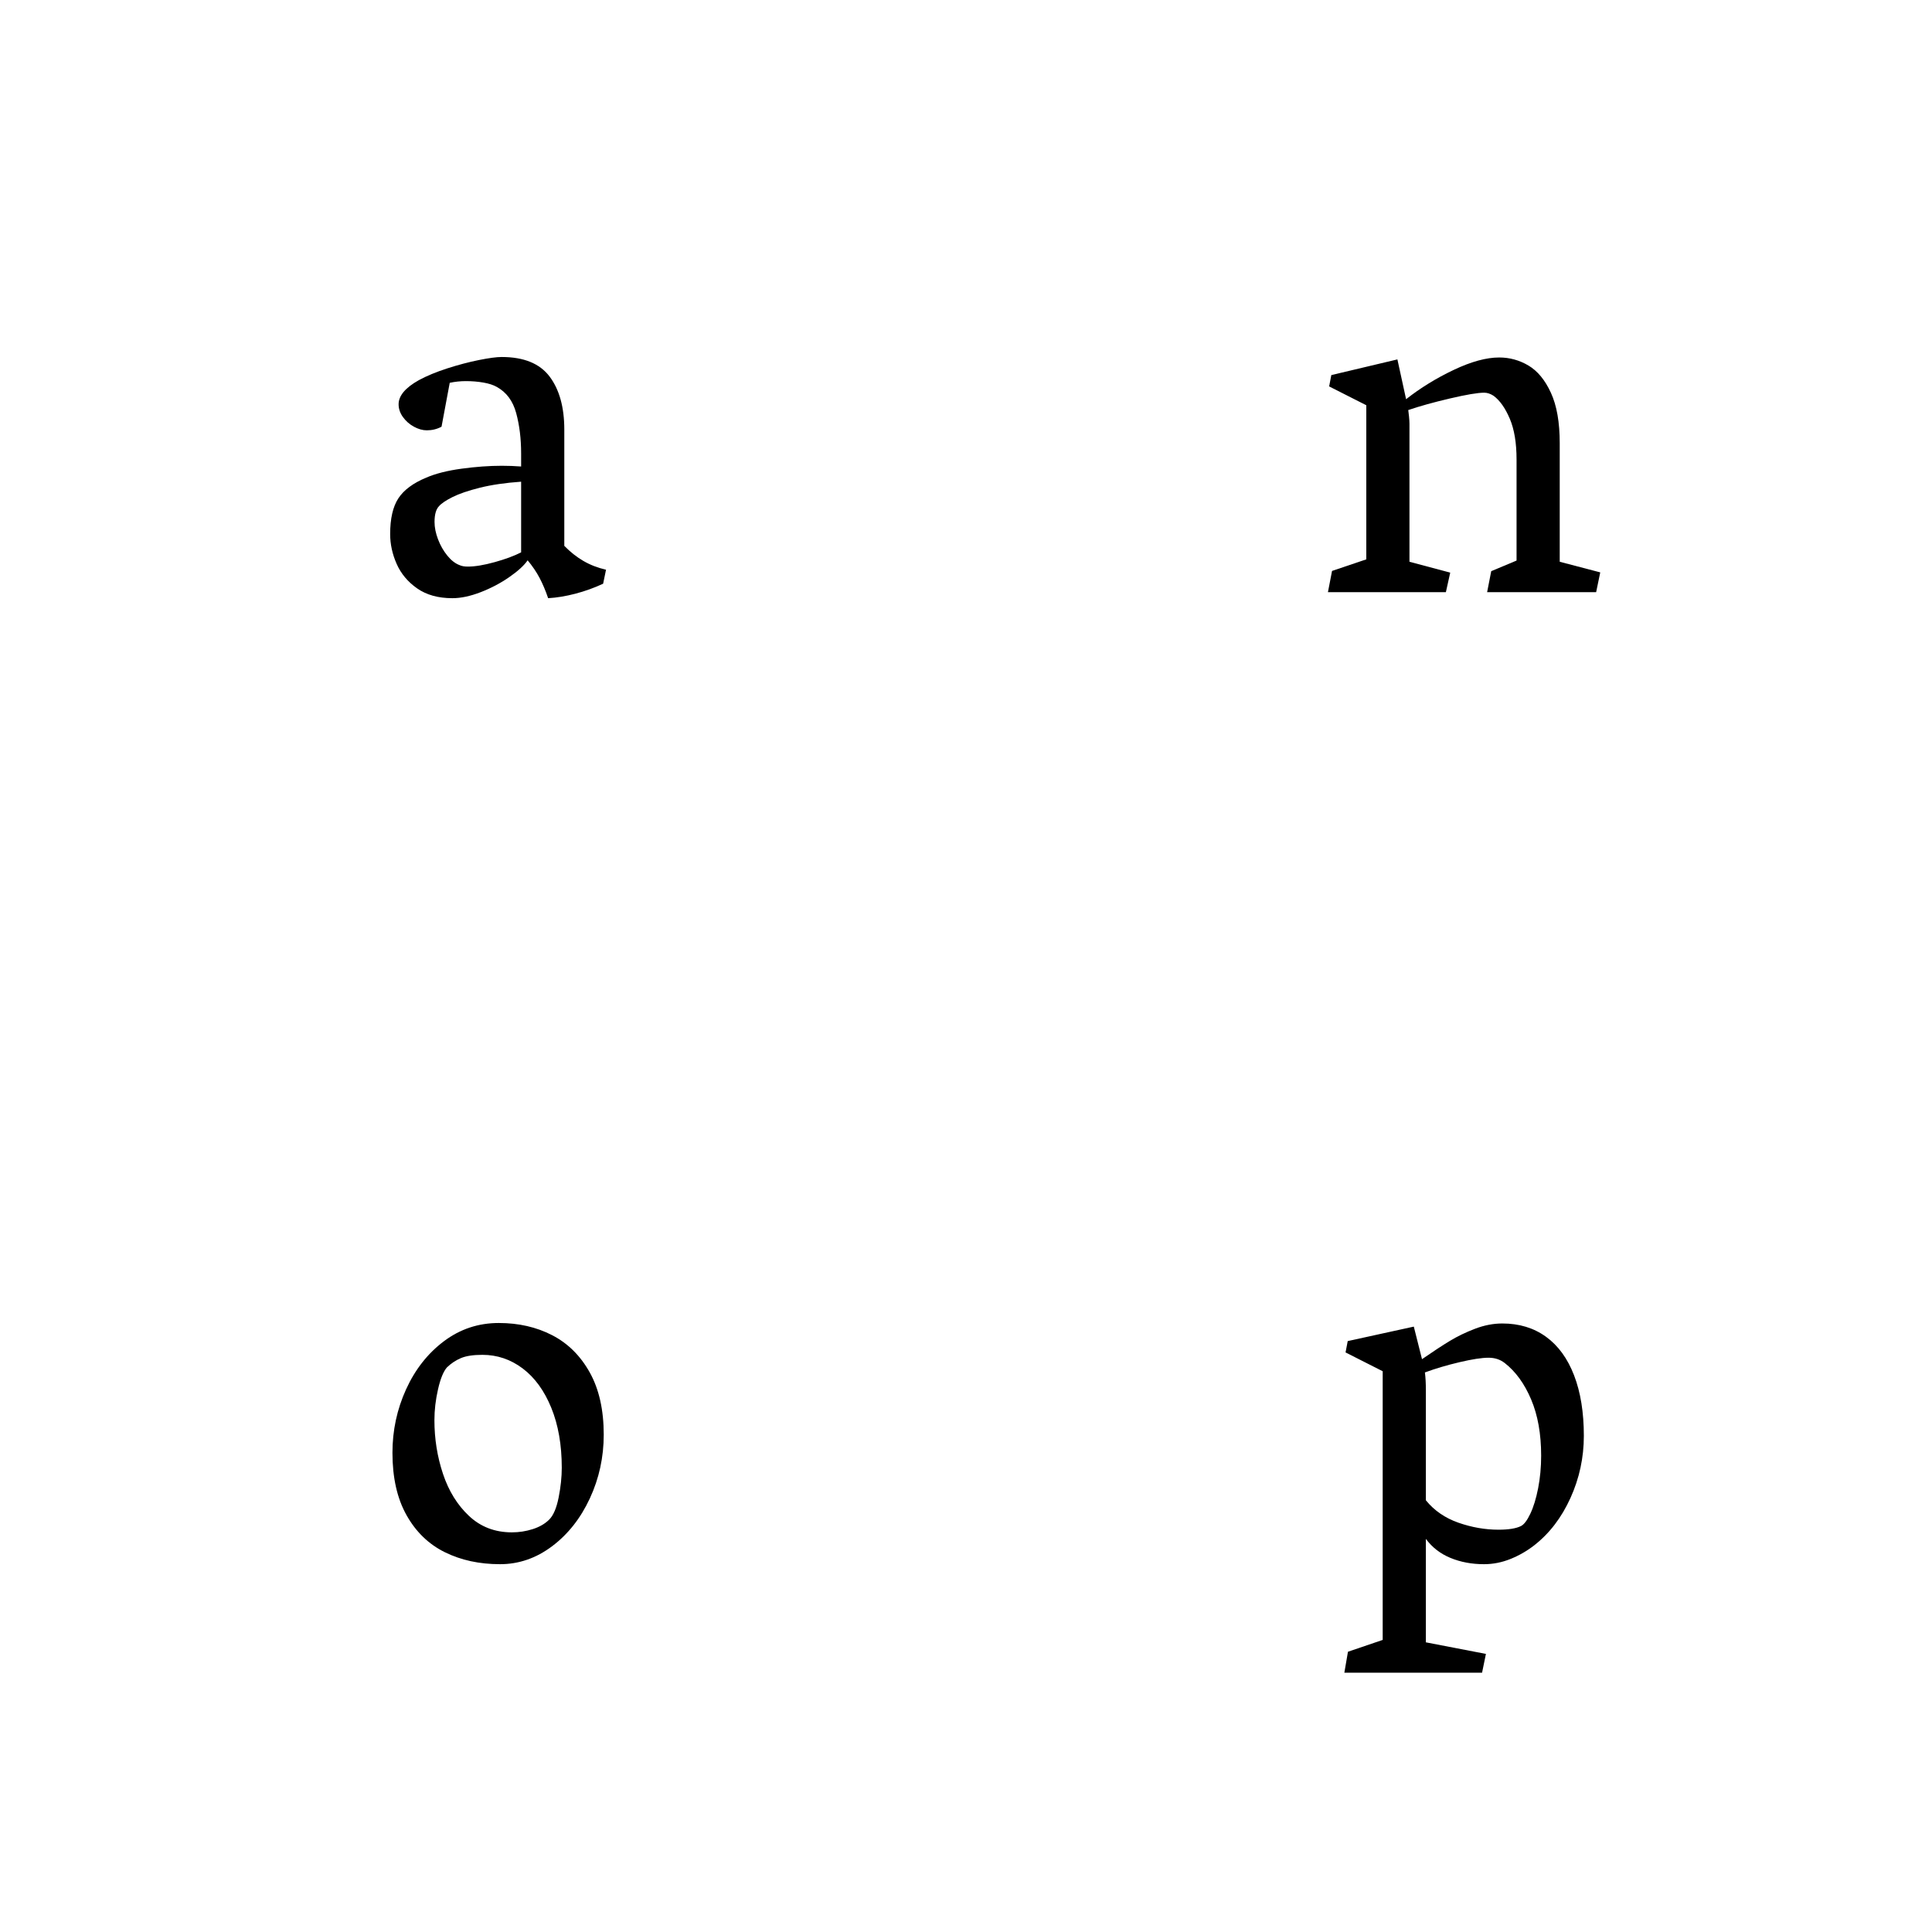
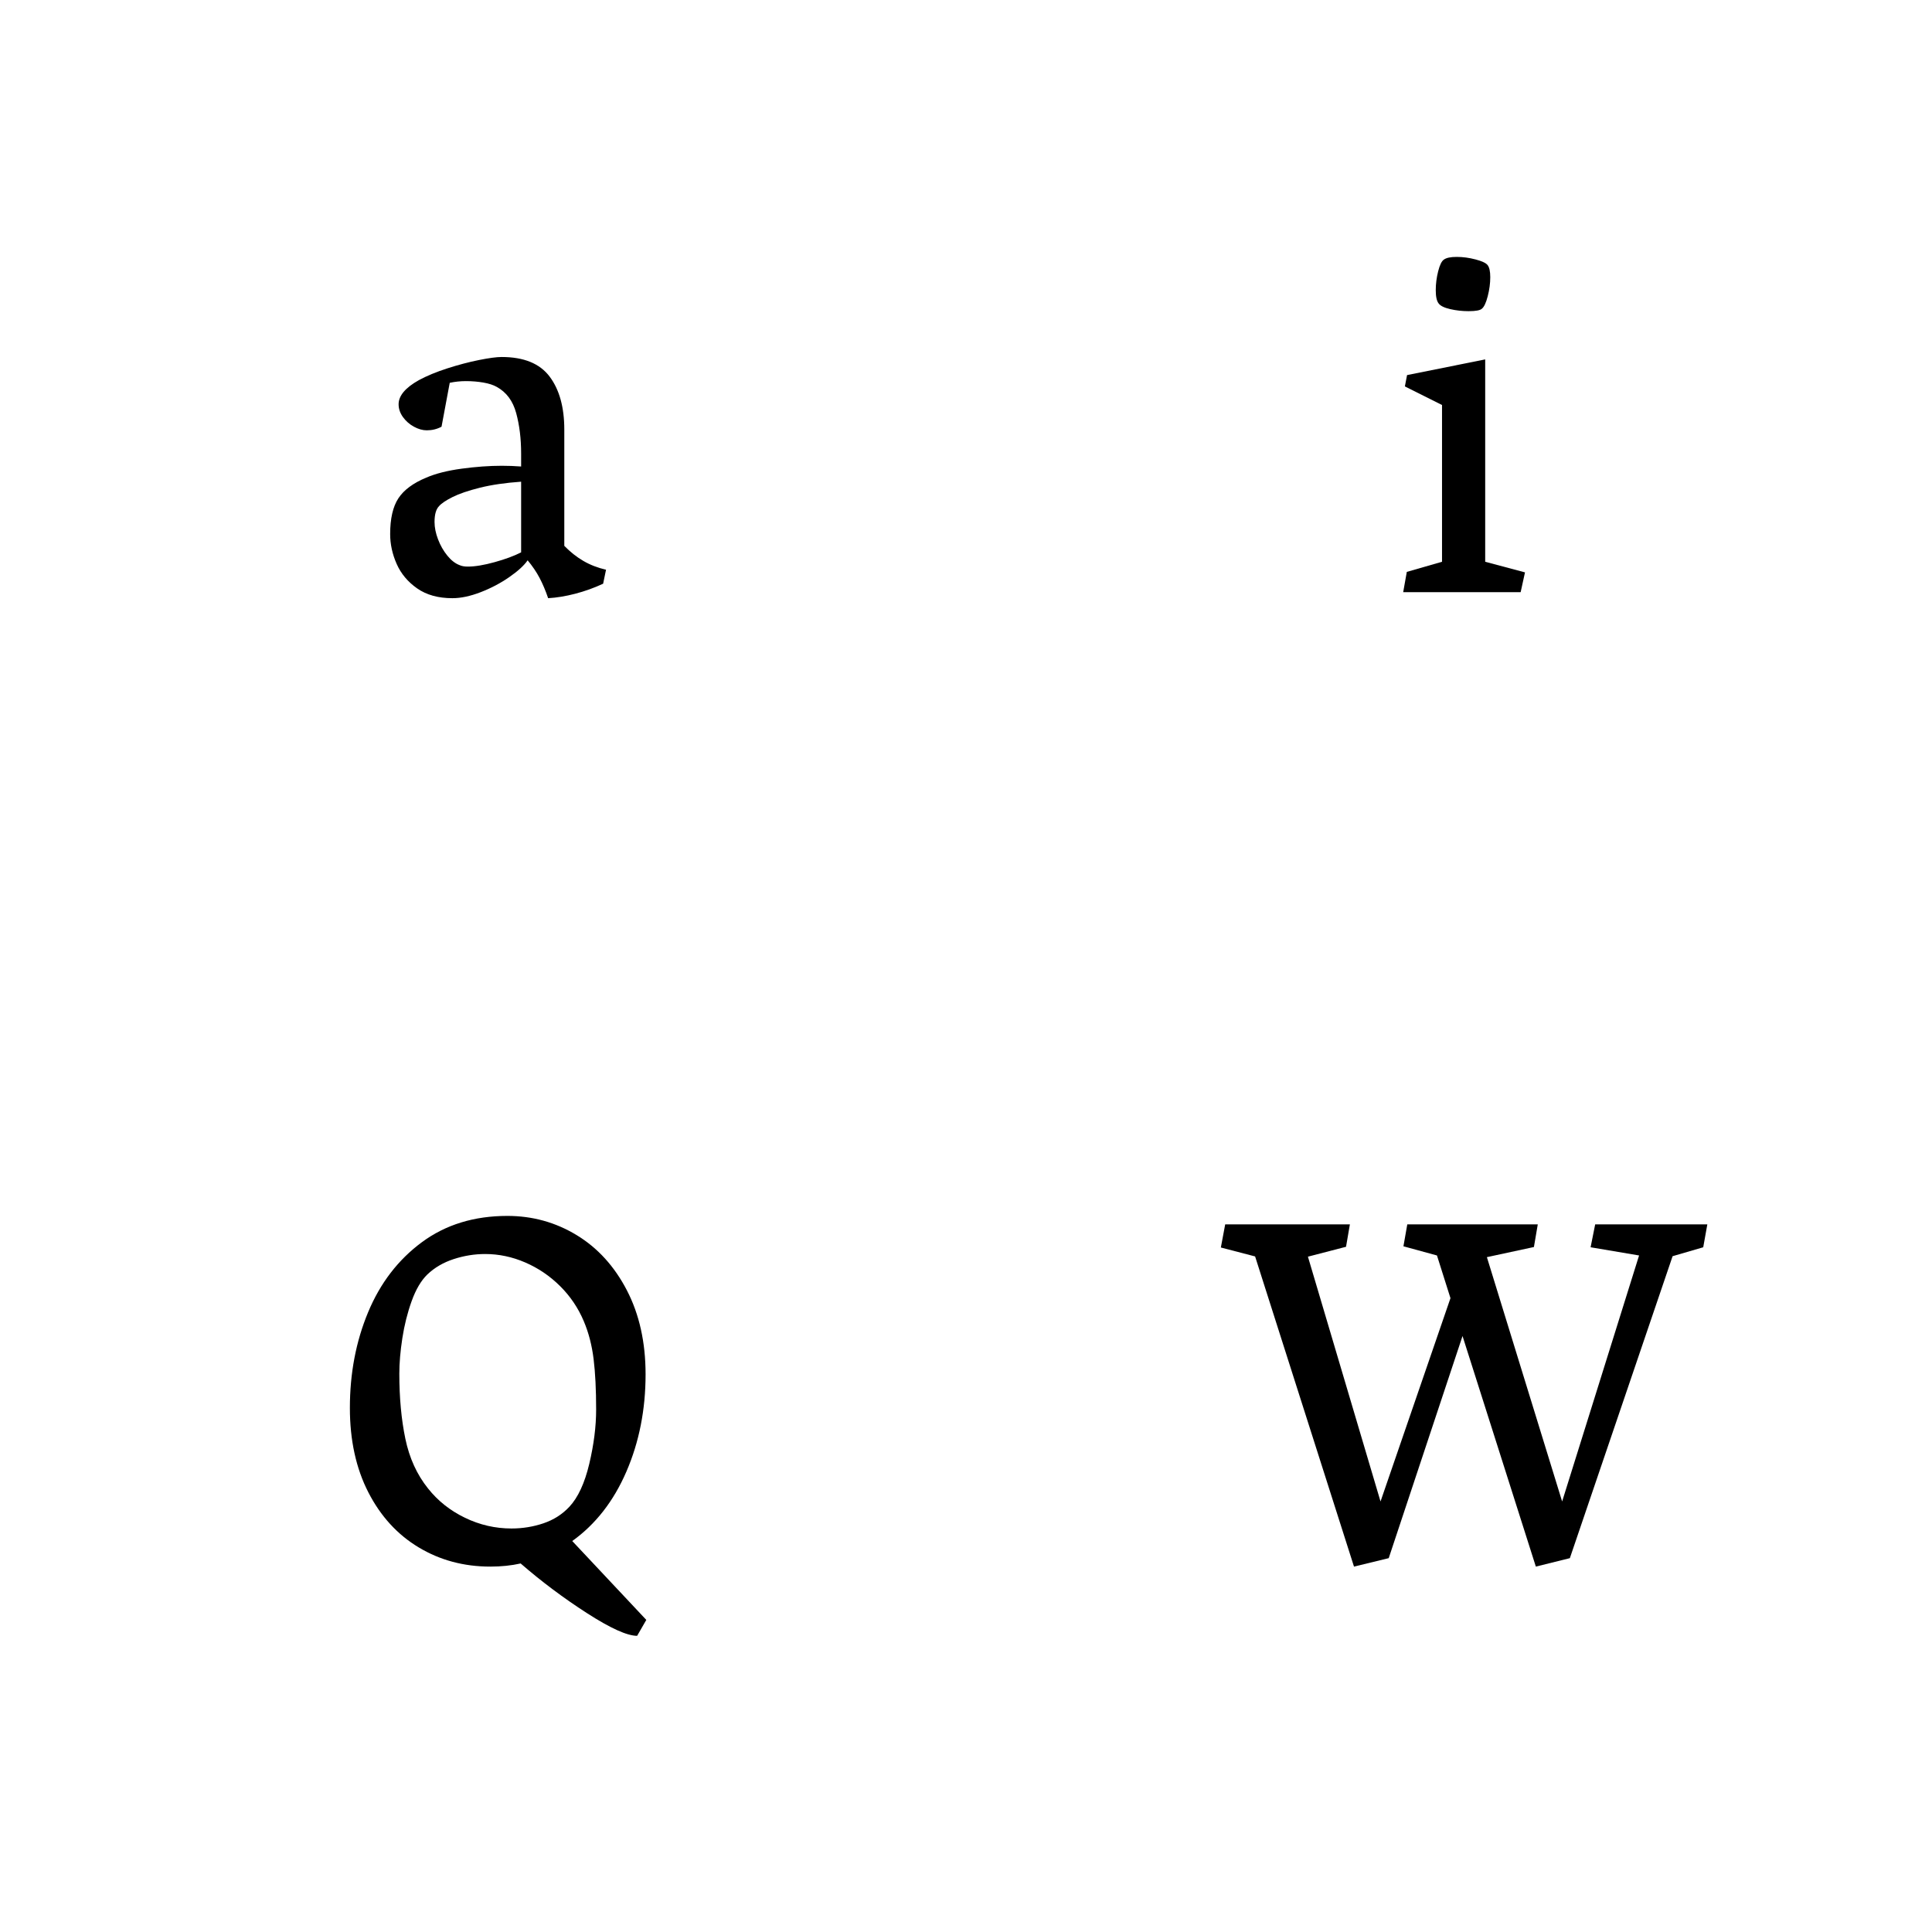
<svg xmlns="http://www.w3.org/2000/svg" height="512" width="512">
  <style>
path { fill: black; fill-rule: nonzero; }
</style>
  <g>
    <g transform="translate(8 8) scale(0.06391753) translate(1424.5 2330) scale(1 -1)">
      <path d="M68,241 q0,96,34,148 q34,52,116,86 q58,25,146.5,37 q88.5,12,166.5,12 q41,0,80,-3 l0,54 q0,92,-20.5,167.5 q-20.5,75.5,-80.5,108.5 q-21,12,-55.5,18 q-34.5,6,-72.5,6 q-34,0,-67,-7 l-34,-182 q-28,-15,-61,-15 q-26,0,-53.5,15 q-27.5,15,-45.5,40 q-18,25,-18,53 q0,53,84,100 q50,27,118.5,49 q68.5,22,131,34.5 q62.5,12.5,93.5,12.5 q138,0,199,-81 q61,-81,61,-220 l0,-482 q37,-38,79,-62.5 q42,-24.5,94,-36.5 l-12,-58 q-56,-26,-115.5,-41.5 q-59.5,-15.5,-112.5,-18.5 q-16,47,-35.5,84 q-19.5,37,-49.5,73 q-22,-32,-76,-69.5 q-54,-37.5,-118.5,-62.5 q-64.5,-25,-117.5,-25 q-88,0,-146,40.5 q-58,40.5,-85,101.5 q-27,61,-27,124 z M356,112 q13,-6,34,-6 q45,0,111.5,18.5 q66.5,18.5,109.5,40.5 l0,293 q-99,-7,-171,-25 q-72,-18,-113,-38.5 q-41,-20.5,-56,-37.5 q-19,-19,-19,-66 q0,-34,14.5,-72 q14.5,-38,38.5,-67.5 q24,-29.5,51,-39.5 z" />
    </g>
-     <g transform="translate(264 8) scale(0.06391753) translate(1318.5 2330) scale(1 -1)">
-       <path d="M62,853 l9,47 l274,65 l36,-165 q89,70,197.5,121.5 q108.5,51.5,188.5,51.5 q65,0,121.5,-33.5 q56.5,-33.5,93,-113 q36.5,-79.5,36.5,-208.5 l0,-492 l168,-44 l-17,-82 l-452,0 l17,87 l105,44 l0,419 q0,103,-28,169 q-28,66,-67,95 q-20,13,-39,13 q-40,0,-142.5,-24 q-102.5,-24,-172.5,-48 q1,-6,3,-25.5 q2,-19.5,2,-31.5 l0,-572 l169,-45 l-18,-81 l-489,0 l17,88 l142,48 l0,639 l-154,78 z" />
+     <g transform="translate(264 8) scale(0.06391753) translate(1633.5 2330) scale(1 -1)">
+       <path d="M380,1175 q-11,-10,-55,-10 q-39,0,-76,8.5 q-37,8.5,-48,23.5 q-12,15,-12,55 q0,39,10,78.5 q10,39.5,24,48.5 q15,11,53,11 q38,0,78,-10.5 q40,-10.5,50,-23.5 q11,-14,11,-50 q0,-38,-10.5,-79 q-10.5,-41,-24.5,-52 z M215,126 l0,650 l-154,77 l9,47 l324,65 l0,-839 l165,-44 l-18,-82 l-487,0 l15,84 l146,42 z" />
    </g>
-     <g transform="translate(8 264) scale(0.06391753) translate(1429 2330) scale(1 -1)">
-       <path d="M73,437 q0,139,56.5,263 q56.5,124,157,199.5 q100.5,75.5,227.5,75.5 q123,0,221,-50.5 q98,-50.5,156,-154.5 q58,-104,58,-258 q0,-140,-57.5,-264 q-57.5,-124,-156.5,-198.5 q-99,-74.5,-216,-74.5 q-128,0,-228.5,49.5 q-100.5,49.5,-159,153.5 q-58.5,104,-58.5,259 z M568,107 q45,0,87,13.5 q42,13.5,68,39.5 q26,26,39,91.5 q13,65.5,13,123.5 q0,142,-43.5,248.5 q-43.5,106.5,-118.5,163 q-75,56.5,-167,56.5 q-57,0,-89,-13.5 q-32,-13.5,-58,-38.5 q-22,-25,-37,-90.5 q-15,-65.5,-15,-128.5 q0,-116,35.5,-222.5 q35.5,-106.5,108,-174.5 q72.5,-68,177.5,-68 z" />
+     <g transform="translate(8 264) scale(0.06391753) translate(1235.5 2330) scale(1 -1)">
+       <path d="M1281,-322 q-62,0,-208,94 q-146,94,-275,206 q-58,-13,-126,-13 q-164,0,-296.5,79.5 q-132.5,79.5,-209,228.5 q-76.5,149,-76.5,350 q0,215,75.5,396.5 q75.5,181.5,223,290.5 q147.5,109,354.5,109 q156,0,287,-79.5 q131,-79.5,208.5,-229 q77.5,-149.5,77.5,-348.5 q0,-219,-79.5,-403 q-79.5,-184,-224.5,-288 l307,-327 l-38,-66 z M414,289 q61,-77,153,-121.5 q92,-44.5,193,-44.5 q69,0,132.5,21.5 q63.5,21.5,107.5,68.5 q54,58,82.5,178 q28.5,120,28.5,225 q0,124,-10.5,209.5 q-10.5,85.5,-40.5,156.5 q-35,83,-98.5,146 q-63.5,63,-144.5,98 q-81,35,-166,35 q-66,0,-130.5,-21 q-64.5,-21,-109.5,-64 q-39,-38,-65,-110.5 q-26,-72.5,-38.5,-153.5 q-12.5,-81,-12.5,-147 q0,-150,25,-270 q25,-120,94,-206 z" />
    </g>
-     <g transform="translate(264 264) scale(0.06391753) translate(1413.5 2330) scale(1 -1)">
-       <path d="M617,-397 l-16,-78 l-571,0 l15,87 l144,49 l0,1114 l-154,78 l9,47 l274,60 l34,-135 q68,47,115,75.5 q47,28.5,104.5,50.5 q57.5,22,113.5,22 q105,0,181,-55 q76,-55,116.5,-160 q40.5,-105,40.5,-251 q0,-135,-55.5,-257.5 q-55.5,-122.5,-150.5,-196.5 q-45,-35,-98.5,-56.5 q-53.5,-21.5,-109.5,-21.5 q-76,0,-139,26 q-63,26,-102,79 l0,-429 l249,-48 z M364,770 q4,-31,4,-72 l0,-458 q52,-64,135,-93 q83,-29,166,-29 q63,0,93,15 q19,9,39,51 q20,42,32.5,106 q12.5,64,12.5,135 q0,135,-41.5,233 q-41.5,98,-109.5,151 q-28,22,-67,22 q-42,0,-120.5,-18.5 q-78.5,-18.5,-143.5,-42.5 z" />
+     <g transform="translate(264 264) scale(0.06391753) translate(940.5 2330) scale(1 -1)">
+       <path d="M2008,1384 l-17,-95 l-127,-37 l-426,-1252 l-141,-35 l-304,956 l-306,-921 l-144,-35 l-410,1286 l-142,37 l18,96 l517,0 l-16,-93 l-158,-41 l301,-1015 l290,843 l-56,177 l-139,38 l16,91 l541,0 l-16,-94 l-195,-42 l312,-1013 l319,1020 l-201,34 l19,95 l465,0 z" />
    </g>
  </g>
</svg>
